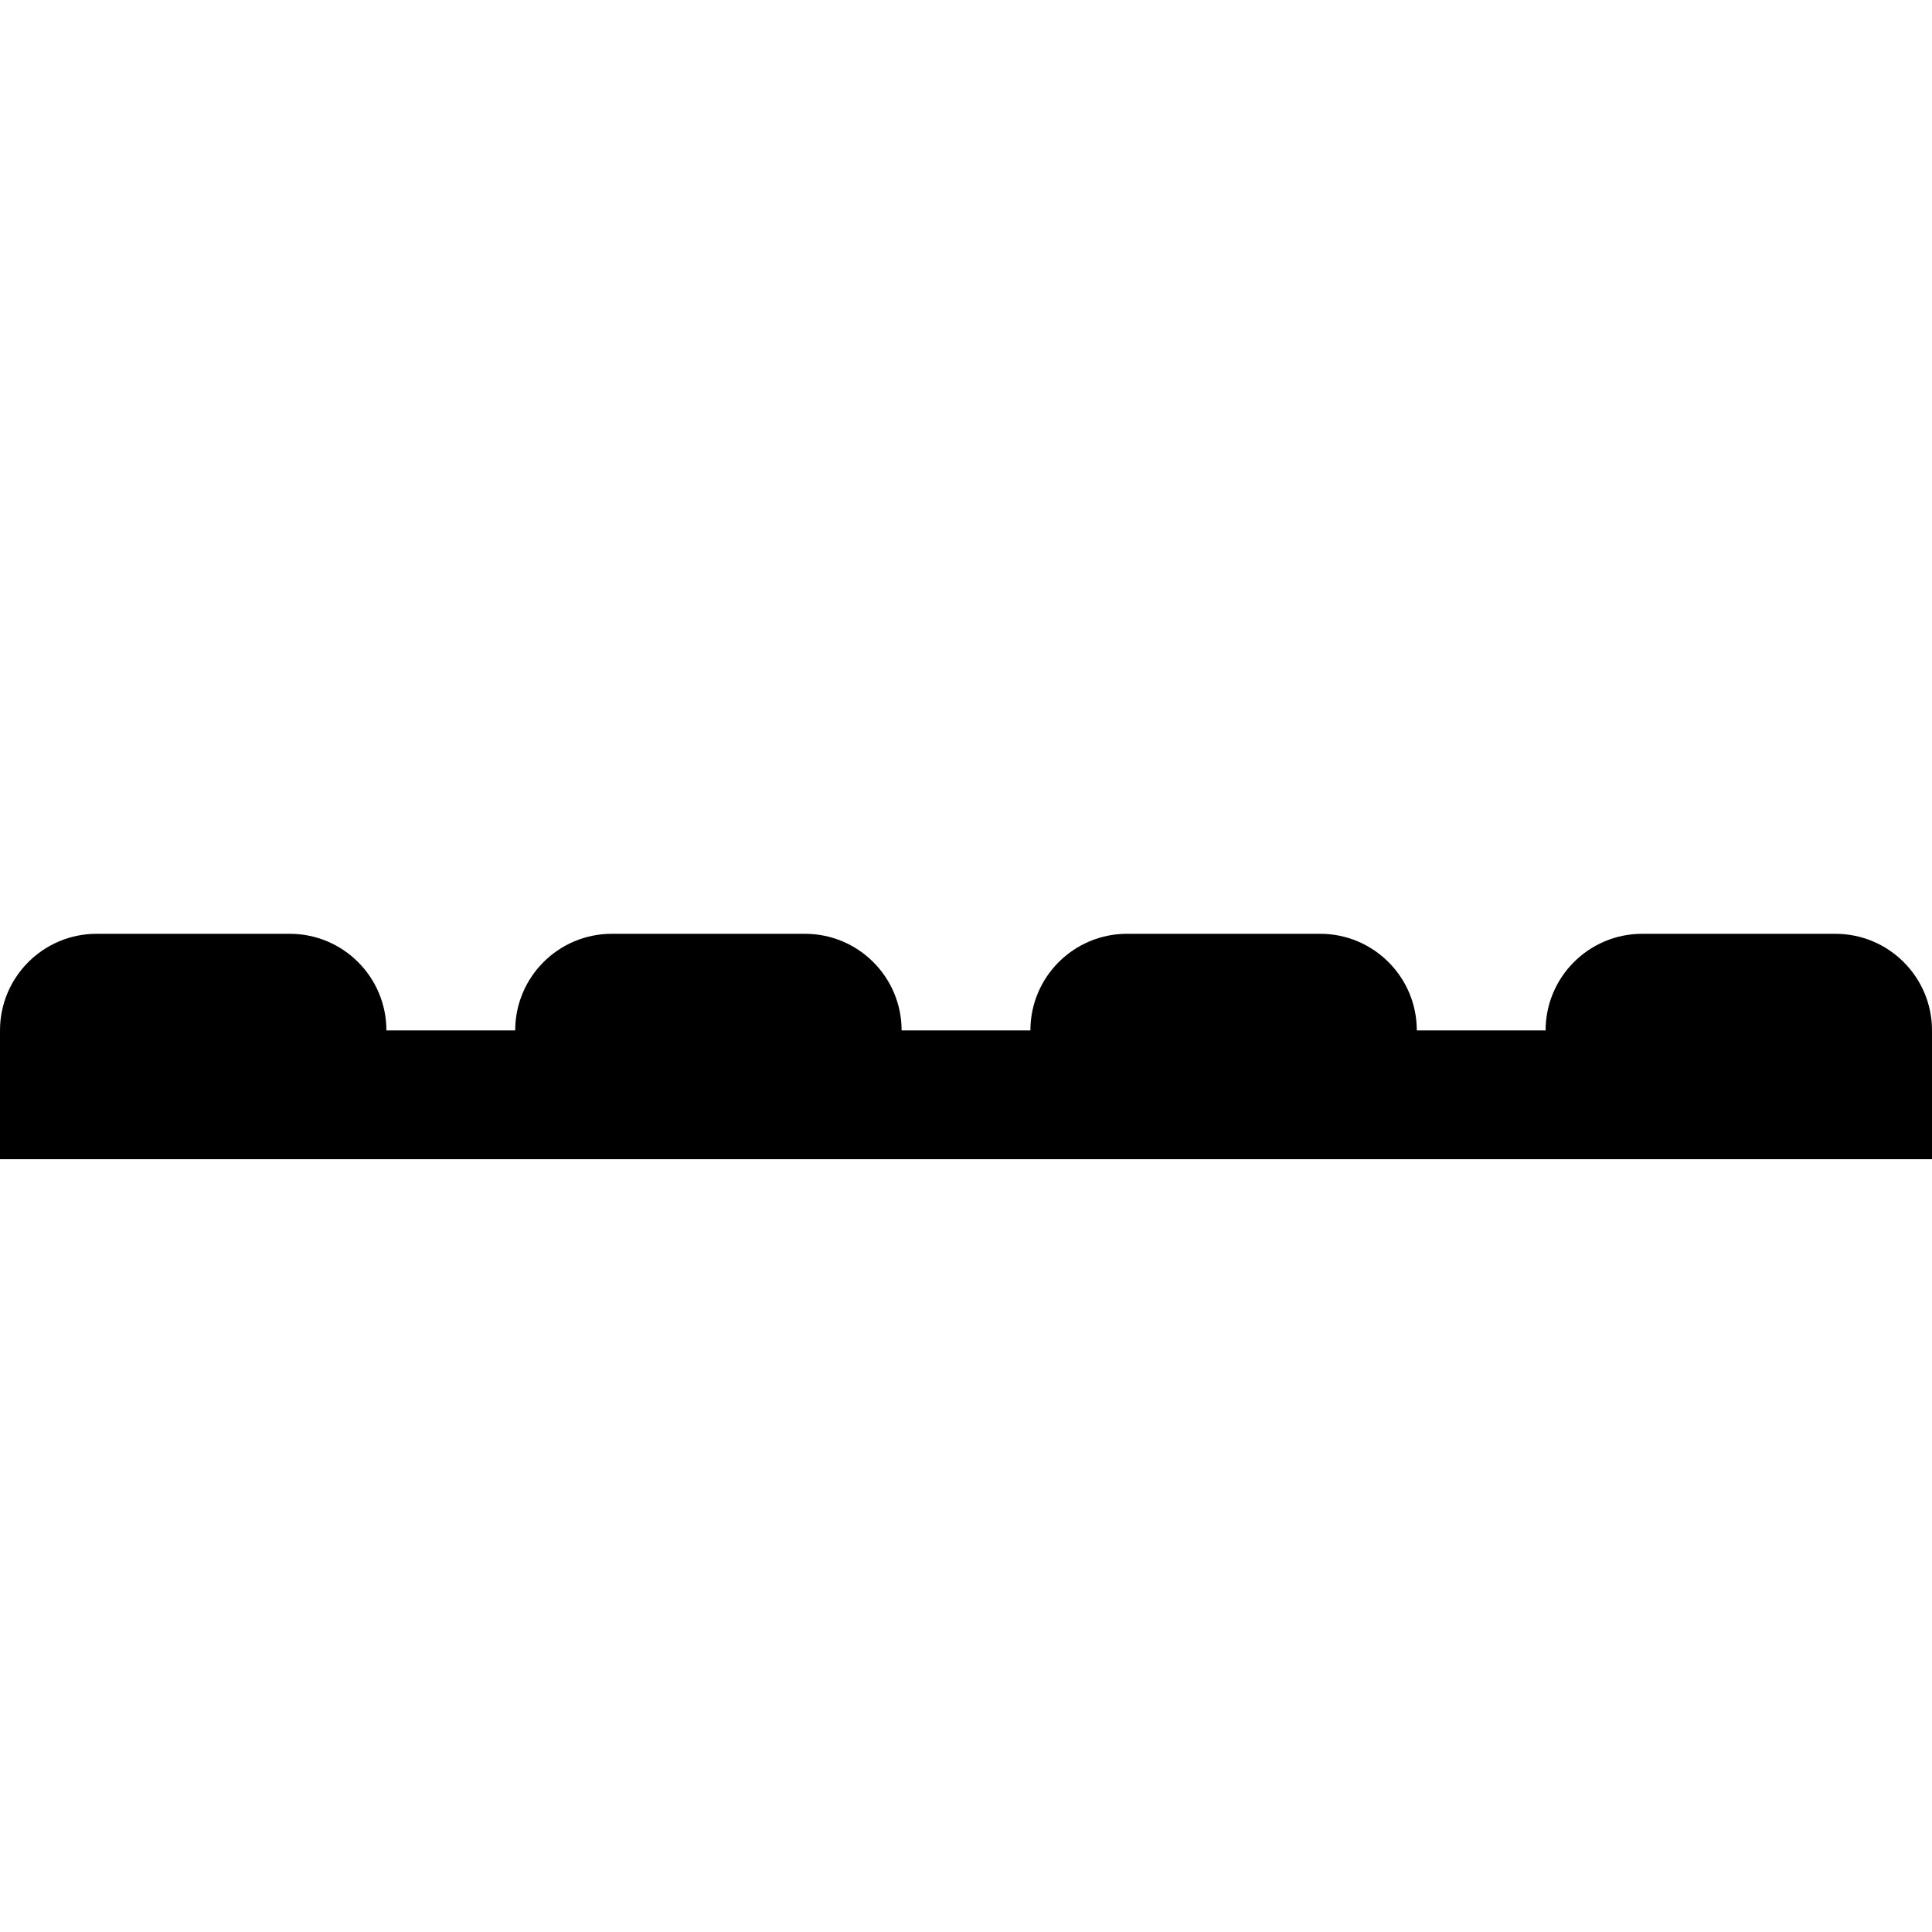
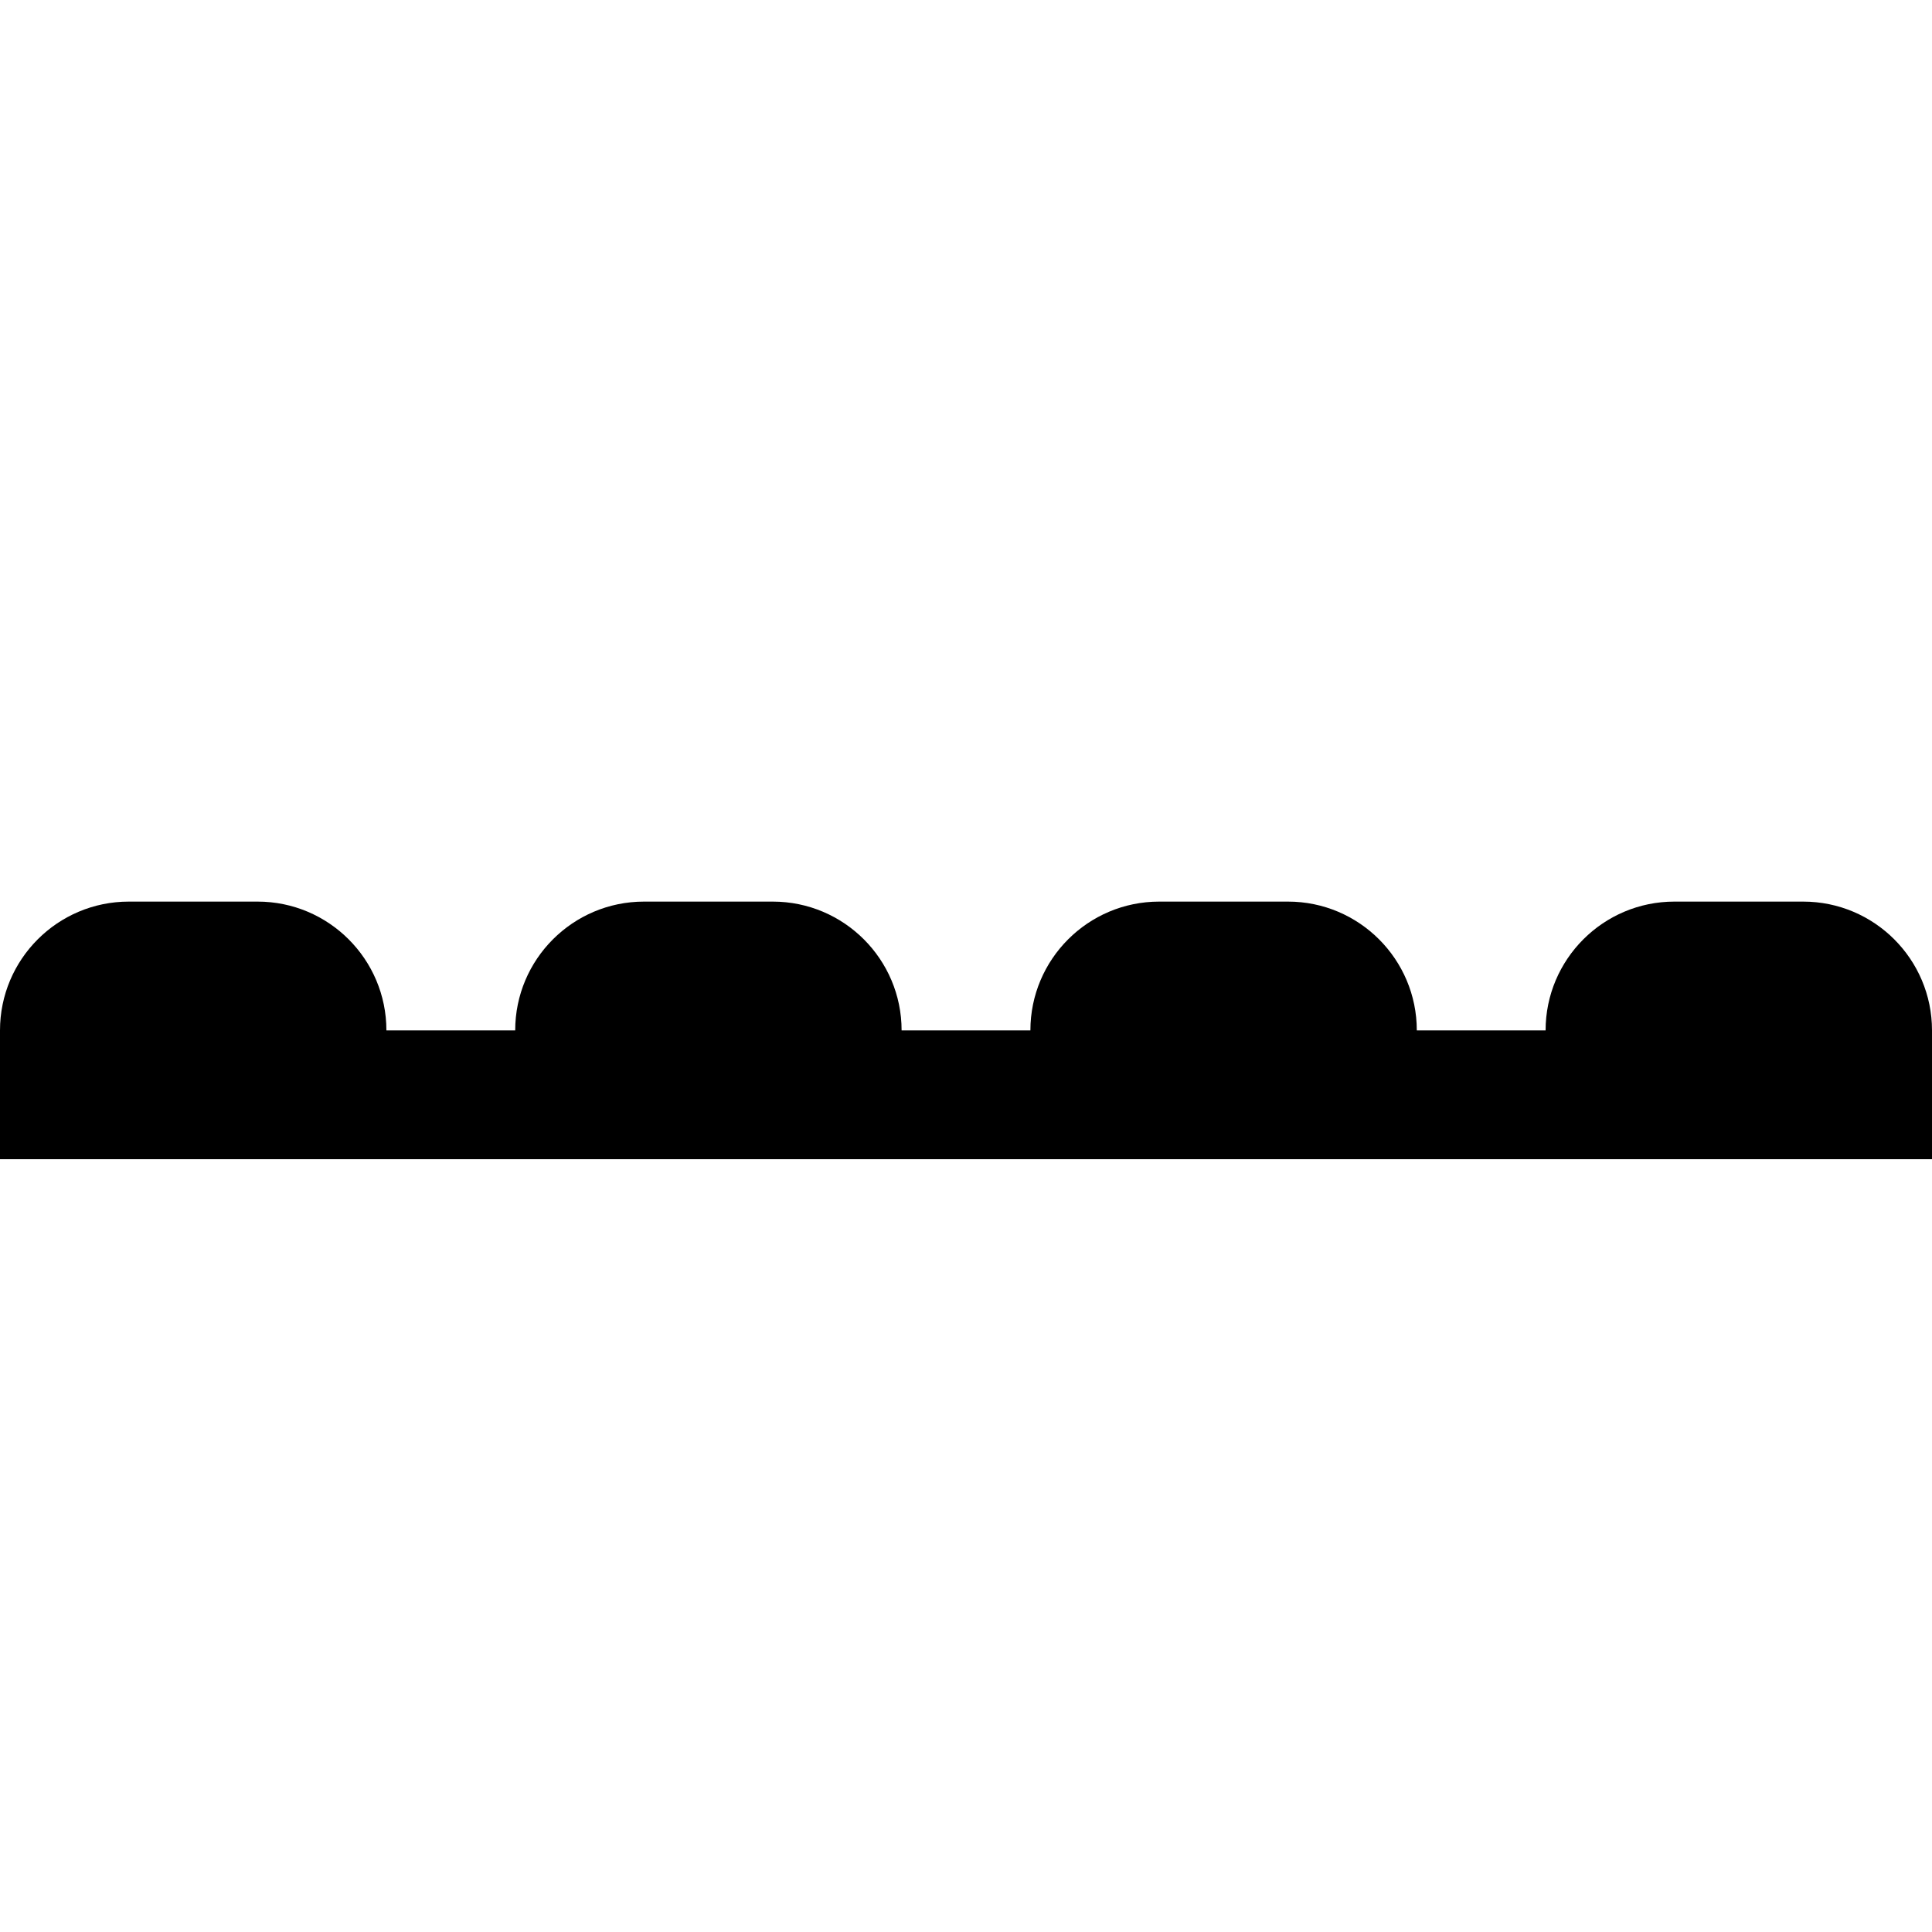
<svg xmlns="http://www.w3.org/2000/svg" width="15px" height="15px" viewBox="0 0 15 15" version="1.1">
-   <path d="M15,8 L15,9 L1.66533454e-15,9 L1.66533454e-15,8 C-2.68071014e-14,7.586 0.336,7.25 0.75,7.25 L2.25,7.25 C2.664,7.25 3,7.586 3,8 L4,8 C4,7.586 4.336,7.25 4.75,7.25 L6.25,7.25 C6.664,7.25 7,7.586 7,8 L8,8 C8,7.586 8.336,7.25 8.75,7.25 L10.25,7.25 C10.664,7.25 11,7.586 11,8 L12,8 C12,7.586 12.336,7.25 12.75,7.25 L14.25,7.25 C14.664,7.25 15,7.586 15,8 Z" />
+   <path d="M1.66533454e-15,8 L15,8 L15,9 L1.66533454e-15,9 L1.66533454e-15,8 Z M1,7 L2,7 C2.552,7 3,7.448 3,8 L-2.67563749e-14,8 C-2.68240103e-14,7.448 0.448,7 1,7 Z M5,7 L6,7 C6.552,7 7,7.448 7,8 L4,8 C4,7.448 4.448,7 5,7 Z M9,7 L10,7 C10.552,7 11,7.448 11,8 L8,8 C8,7.448 8.448,7 9,7 Z M13,7 L14,7 C14.552,7 15,7.448 15,8 L12,8 C12,7.448 12.448,7 13,7 Z" />
</svg>
